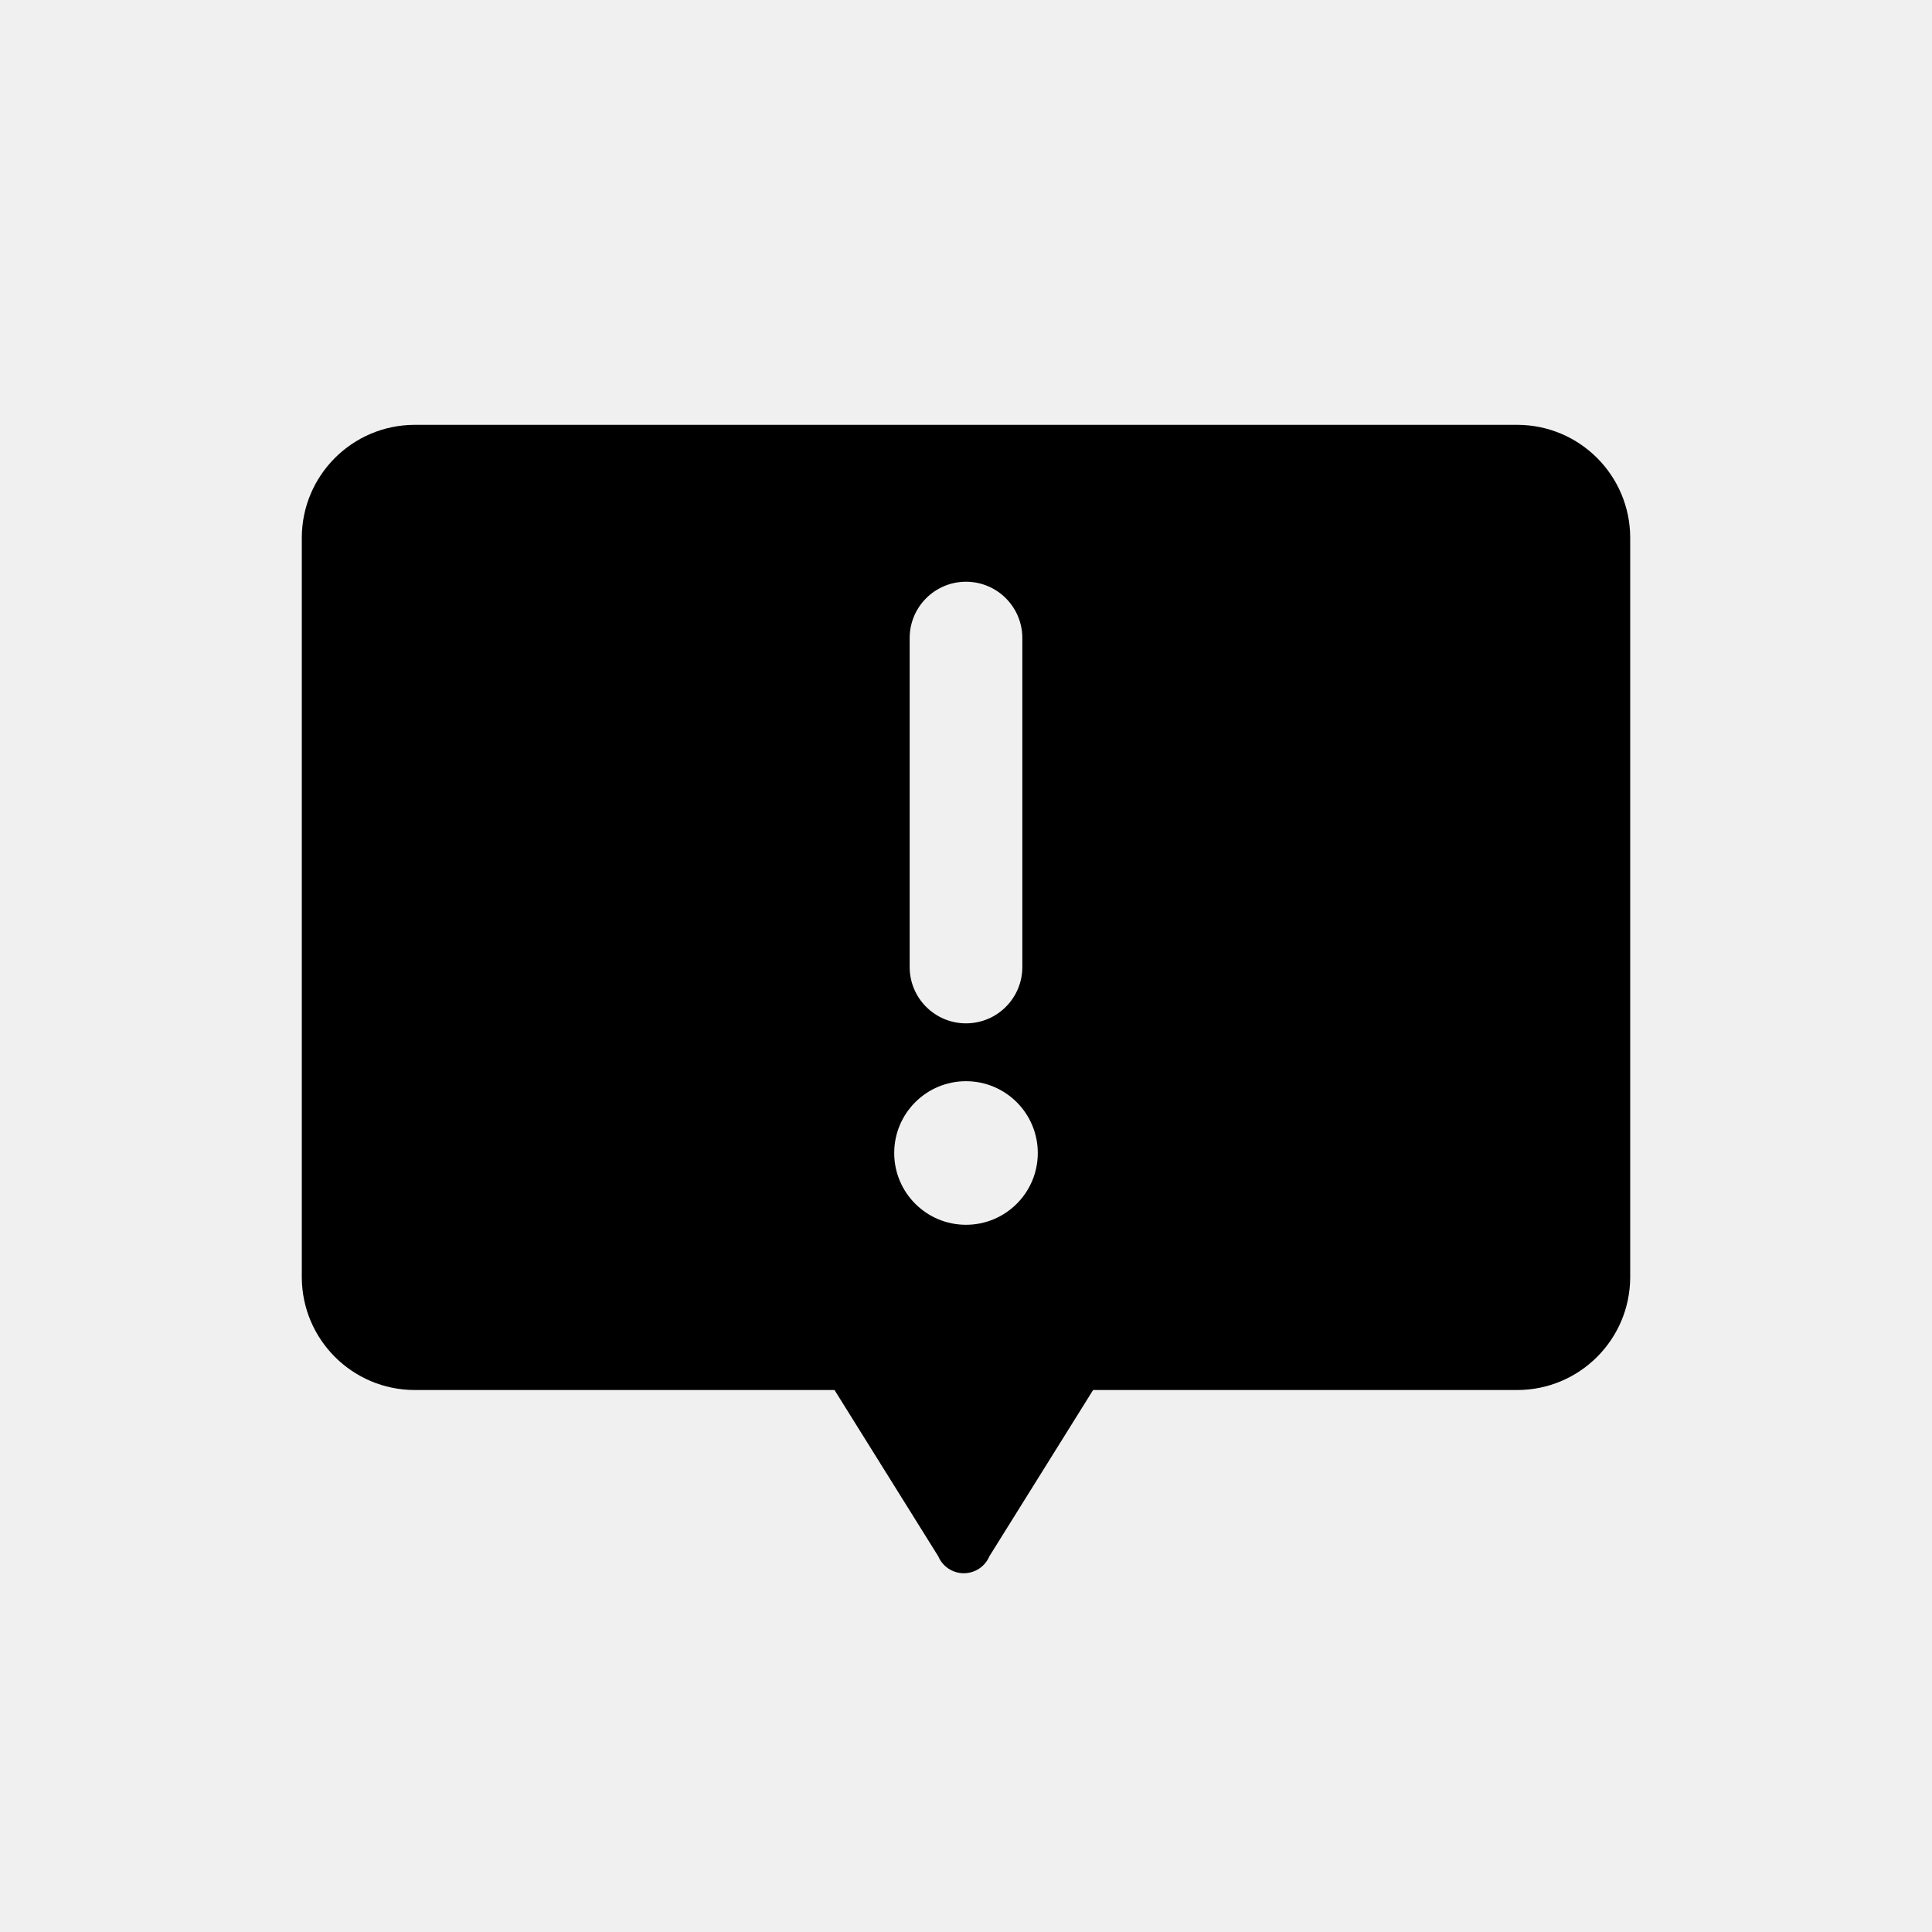
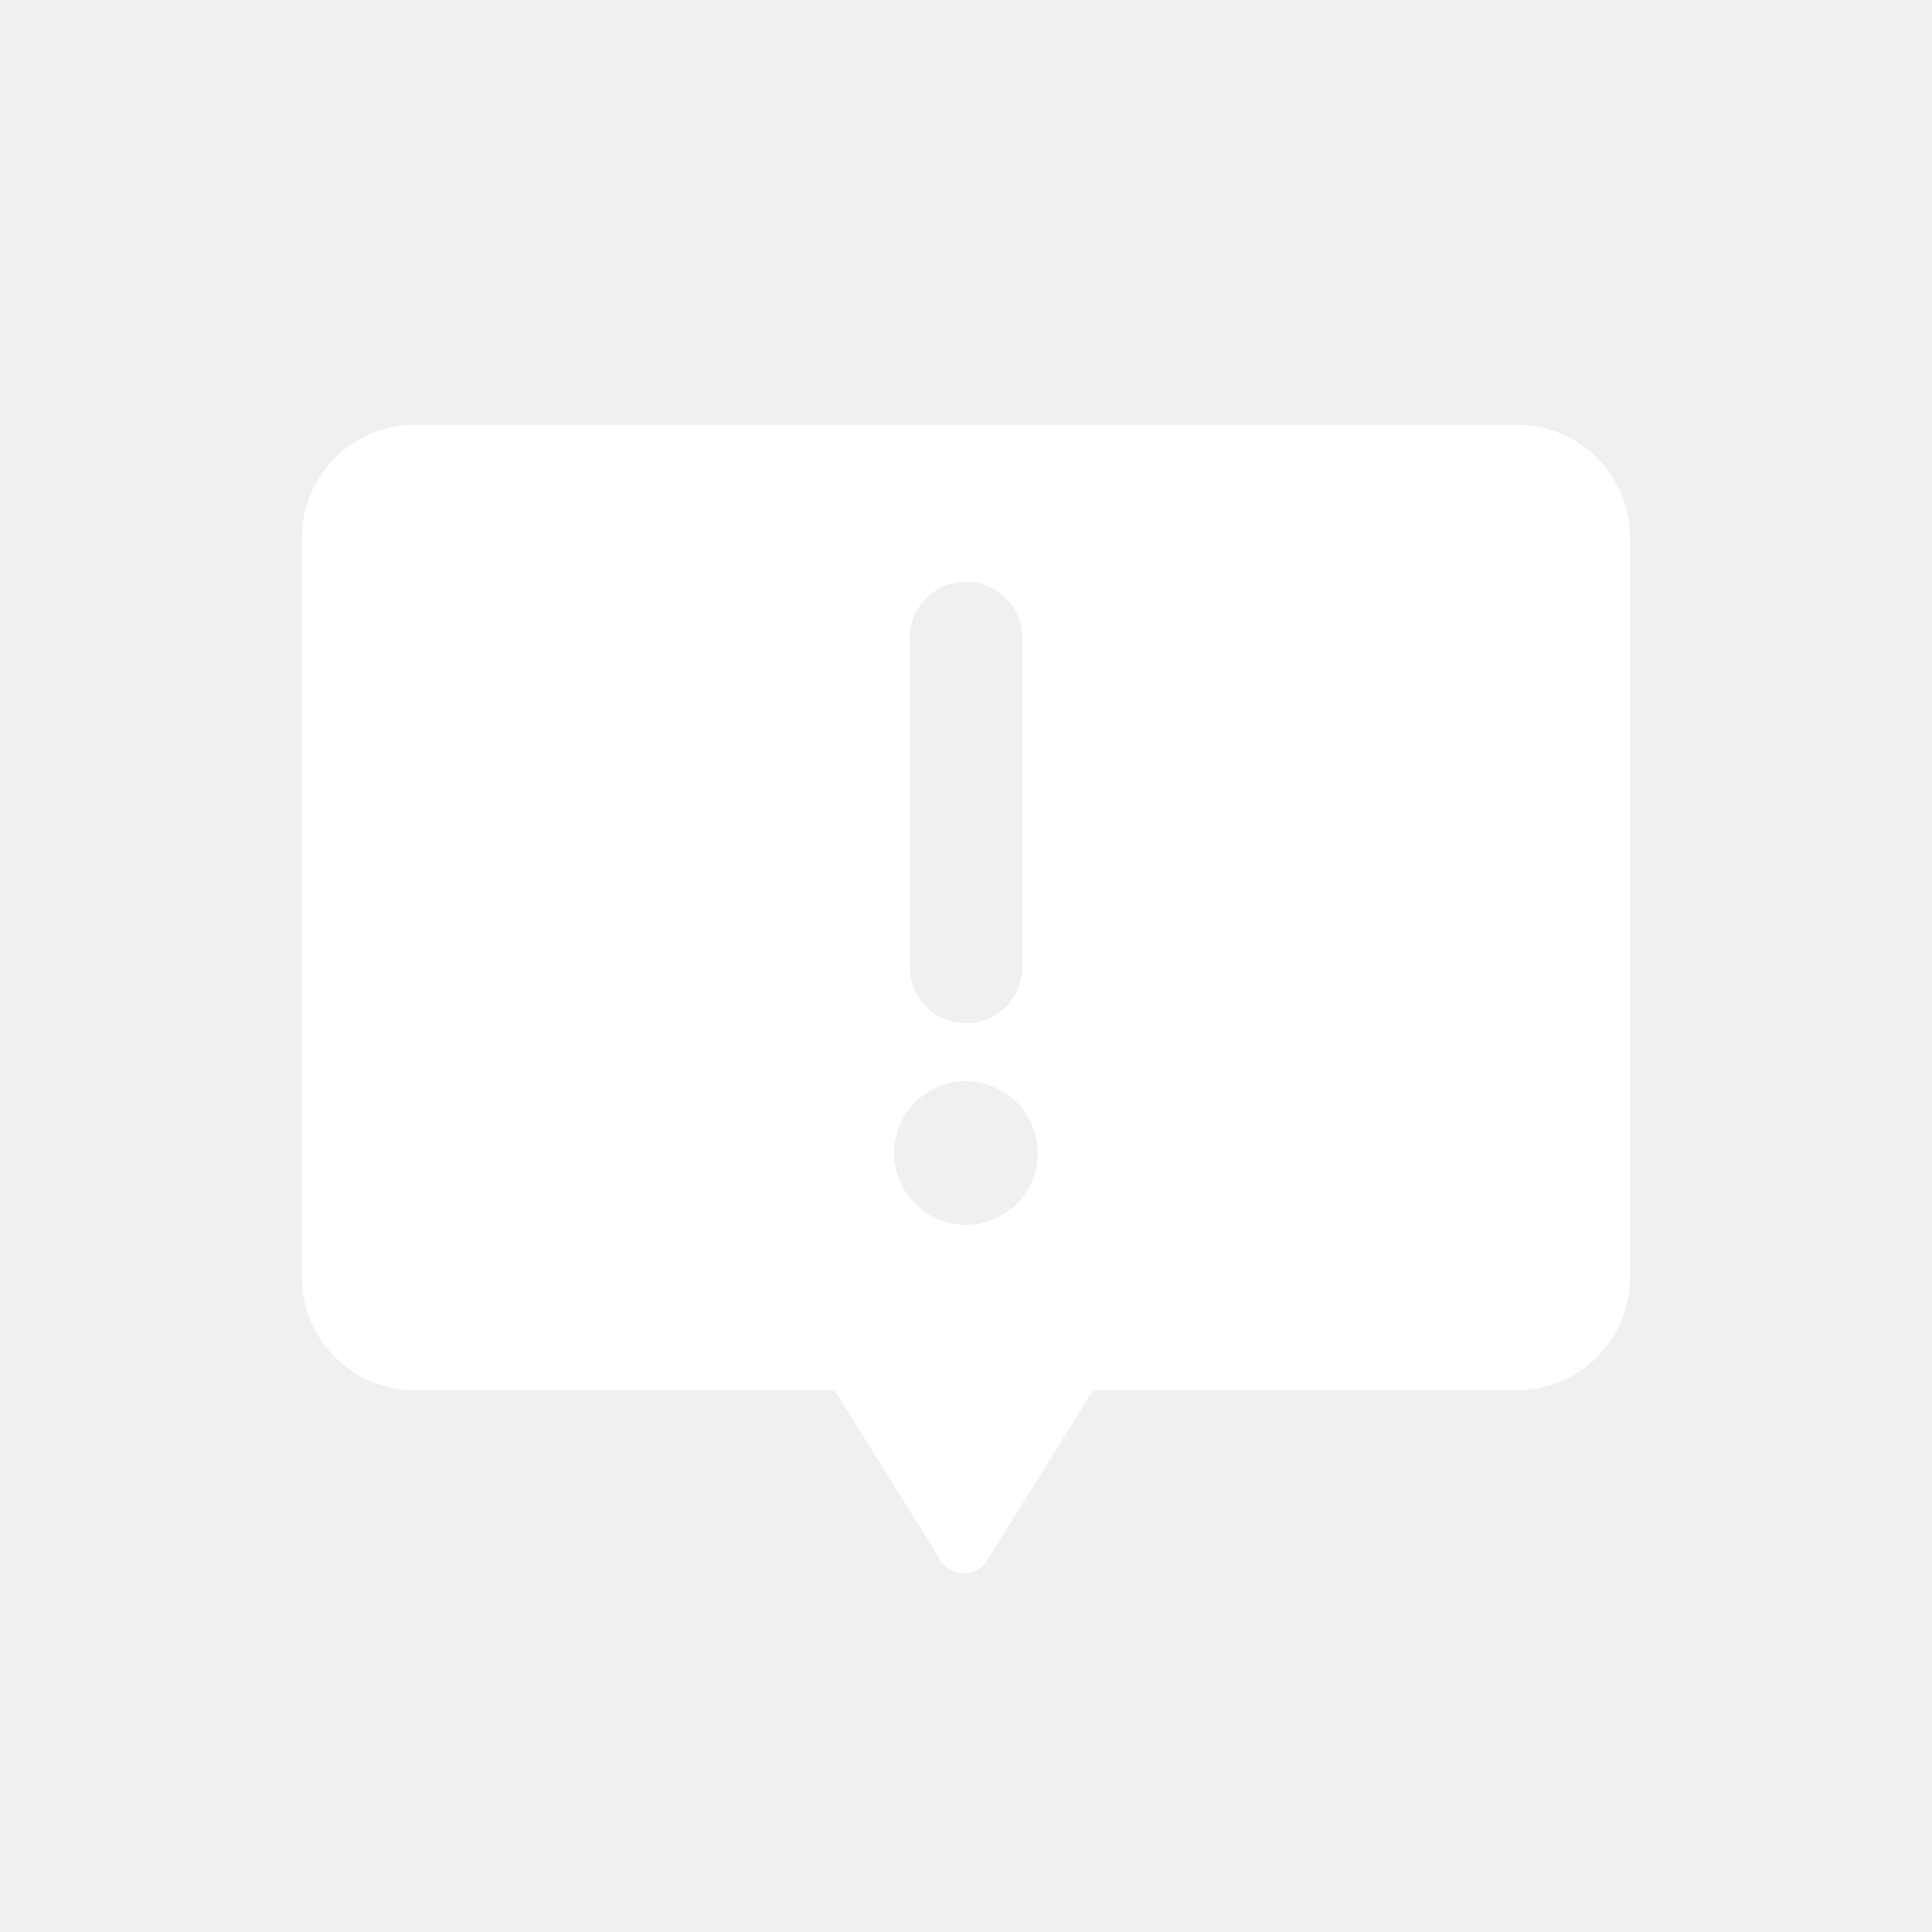
- <svg xmlns="http://www.w3.org/2000/svg" fill="#000000" width="800px" height="800px" viewBox="-2 0 19 19" class="cf-icon-svg">
-   <path d="M14.032 5.286v7.276a1.112 1.112 0 0 1-1.108 1.108H8.75l-1.02 1.635a.273.273 0 0 1-.503 0l-1.02-1.635h-4.13a1.112 1.112 0 0 1-1.109-1.108V5.286a1.112 1.112 0 0 1 1.108-1.108h10.848a1.112 1.112 0 0 1 1.108 1.108zM8.206 11.34a.706.706 0 1 0-.706.705.706.706 0 0 0 .706-.705zm-1.26-1.83a.554.554 0 1 0 1.108 0V6.275a.554.554 0 1 0-1.108 0z" />
+ <svg xmlns="http://www.w3.org/2000/svg" version="1.1" id="Layer_1" x="0px" y="0px" viewBox="0 0 800 800" style="enable-background:new 0 0 800 800;" xml:space="preserve">
+   <style type="text/css">
+ 	.st0{fill:#FFFFFF;}
+ </style>
+   <path class="st0" d="M675,222.6v306.4c-0.1,25.7-20.9,46.6-46.7,46.7H452.6l-42.9,68.8c-2.5,5.8-9.2,8.6-15.1,6.1  c-2.8-1.2-5-3.4-6.1-6.1l-42.9-68.8H171.7c-25.7-0.1-46.6-20.9-46.7-46.7V222.6c0.1-25.7,20.9-46.6,46.7-46.7h456.8  C654.1,176,674.9,196.8,675,222.6L675,222.6z M429.7,477.5c0-16.4-13.3-29.7-29.7-29.8c-16.4,0-29.7,13.3-29.8,29.7  c0,16.4,13.3,29.7,29.7,29.8c0,0,0,0,0,0C416.4,507.2,429.7,493.9,429.7,477.5z M376.7,400.4c0,12.9,10.4,23.3,23.3,23.3  c12.9,0,23.3-10.4,23.3-23.3c0,0,0,0,0,0V264.2c0-12.9-10.4-23.3-23.3-23.3c-12.9,0-23.3,10.4-23.3,23.3c0,0,0,0,0,0V400.4z" />
</svg>
